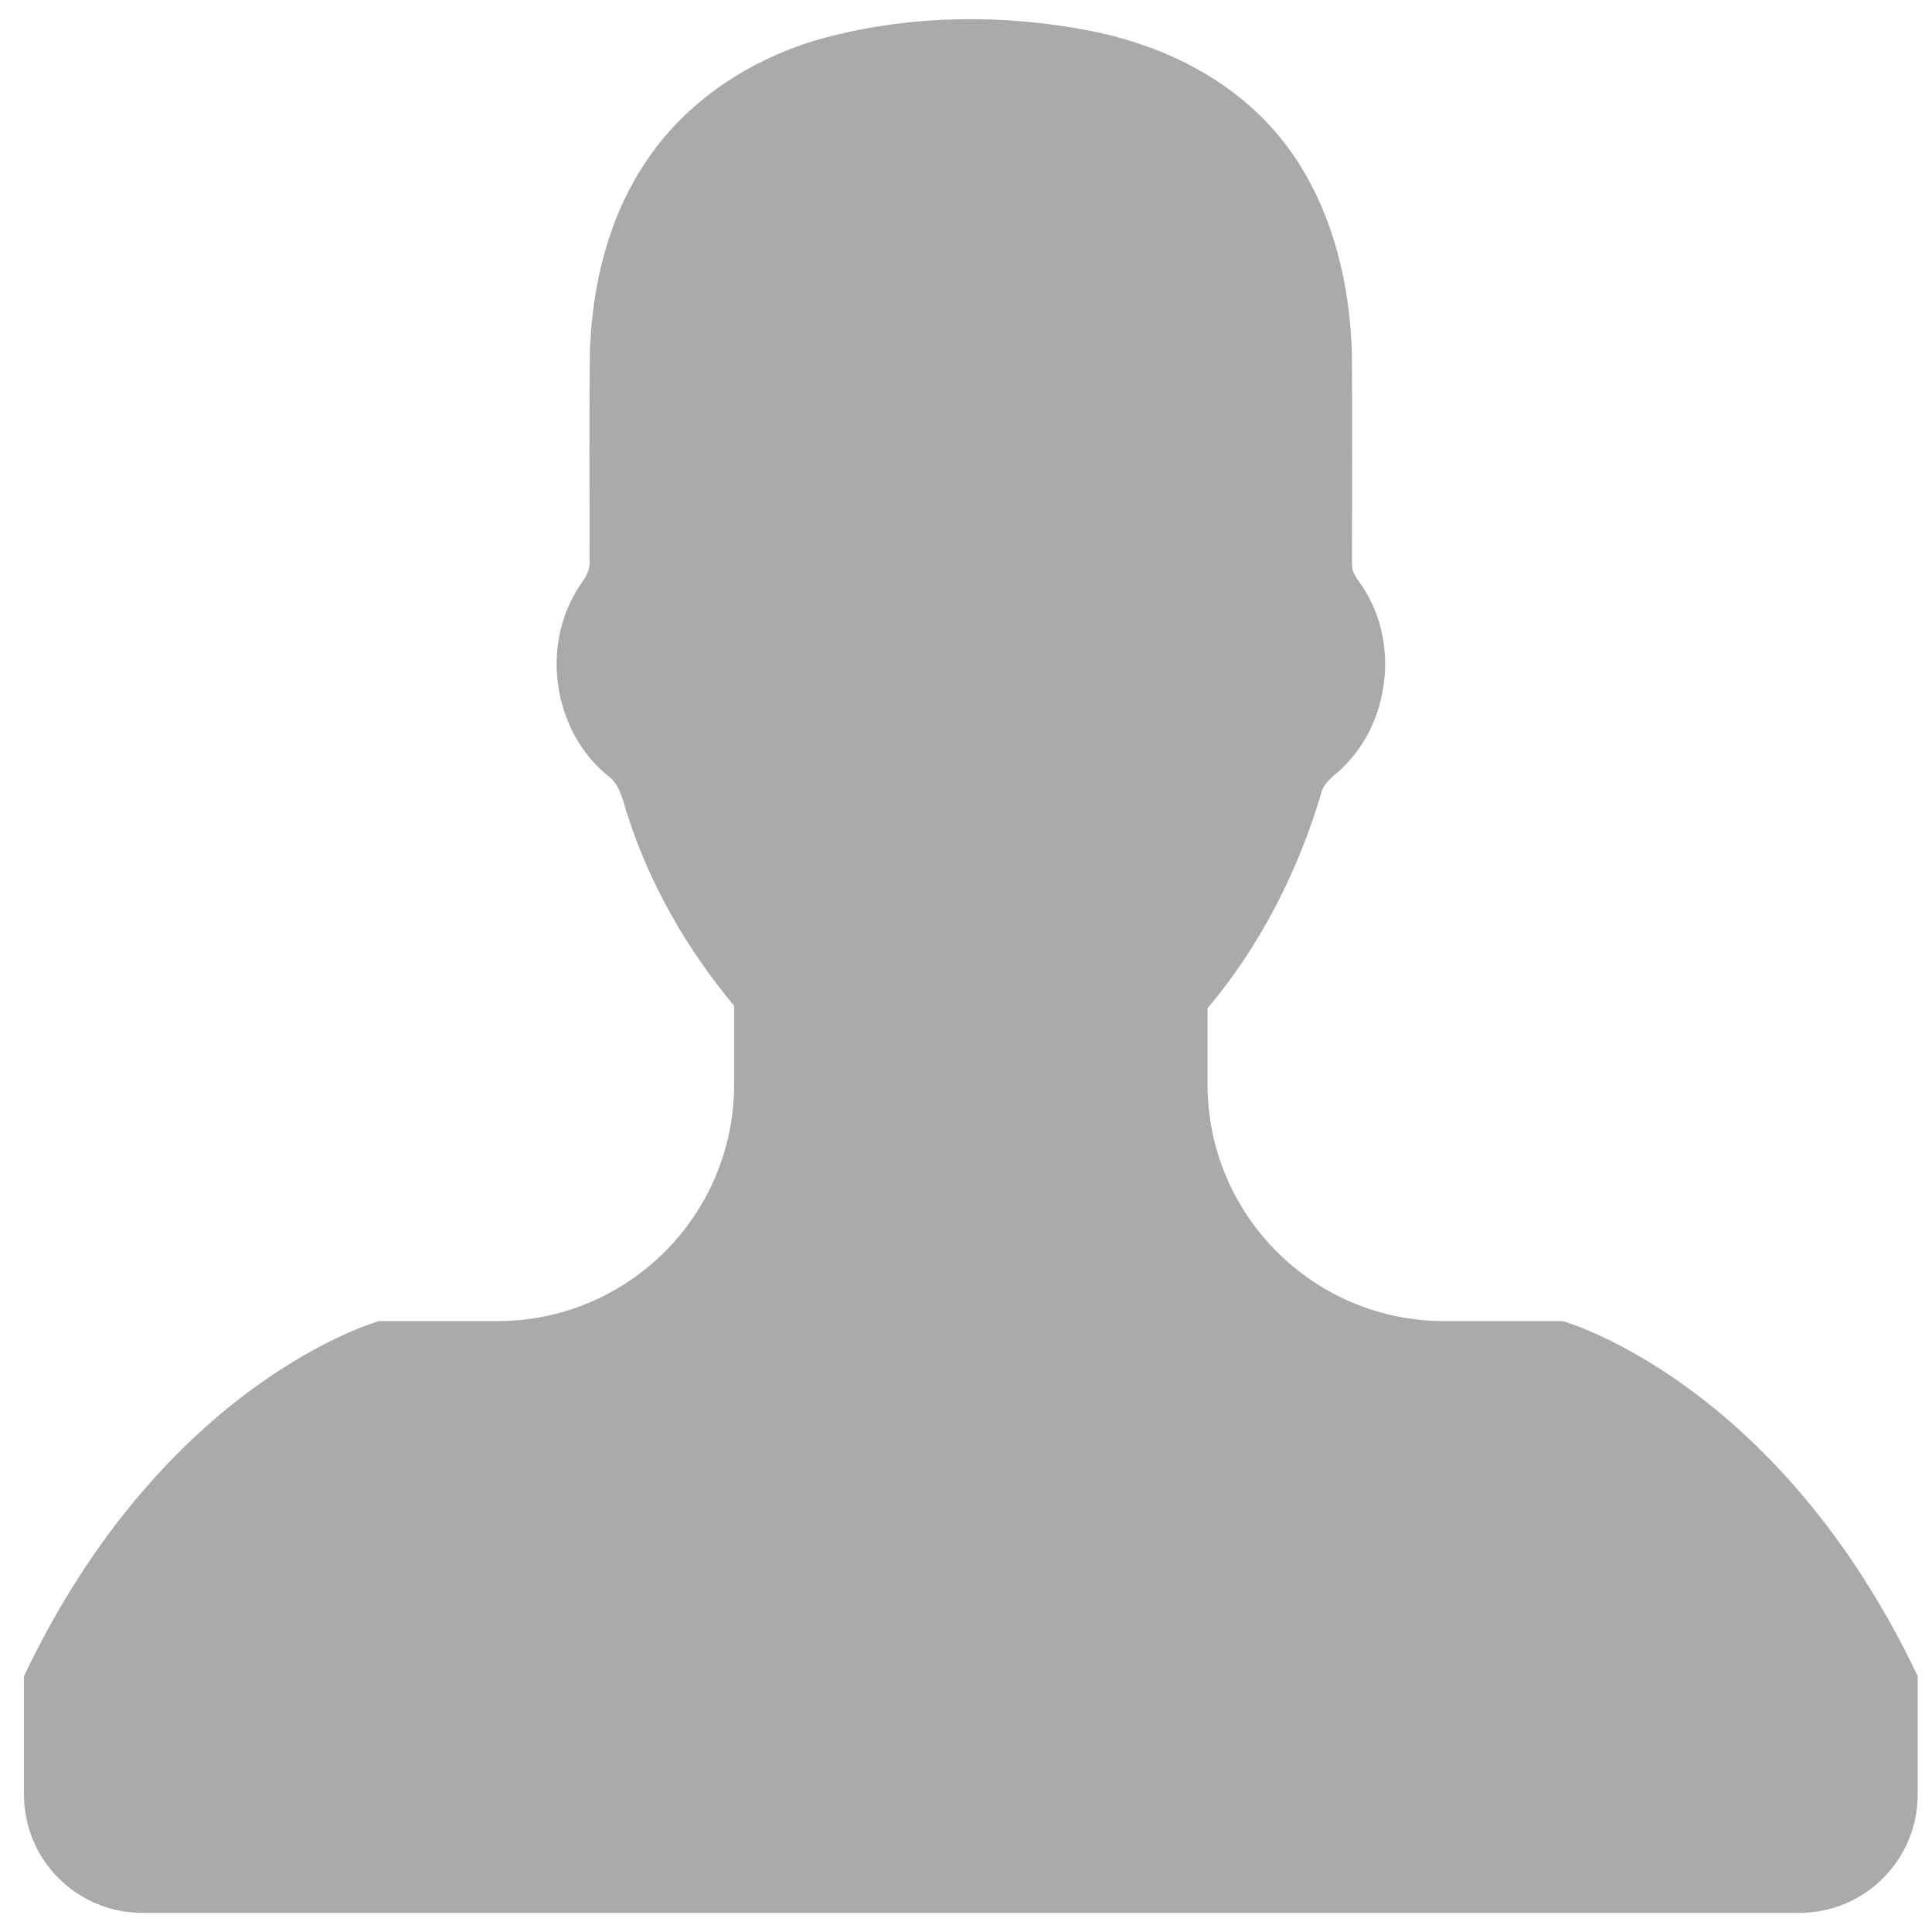
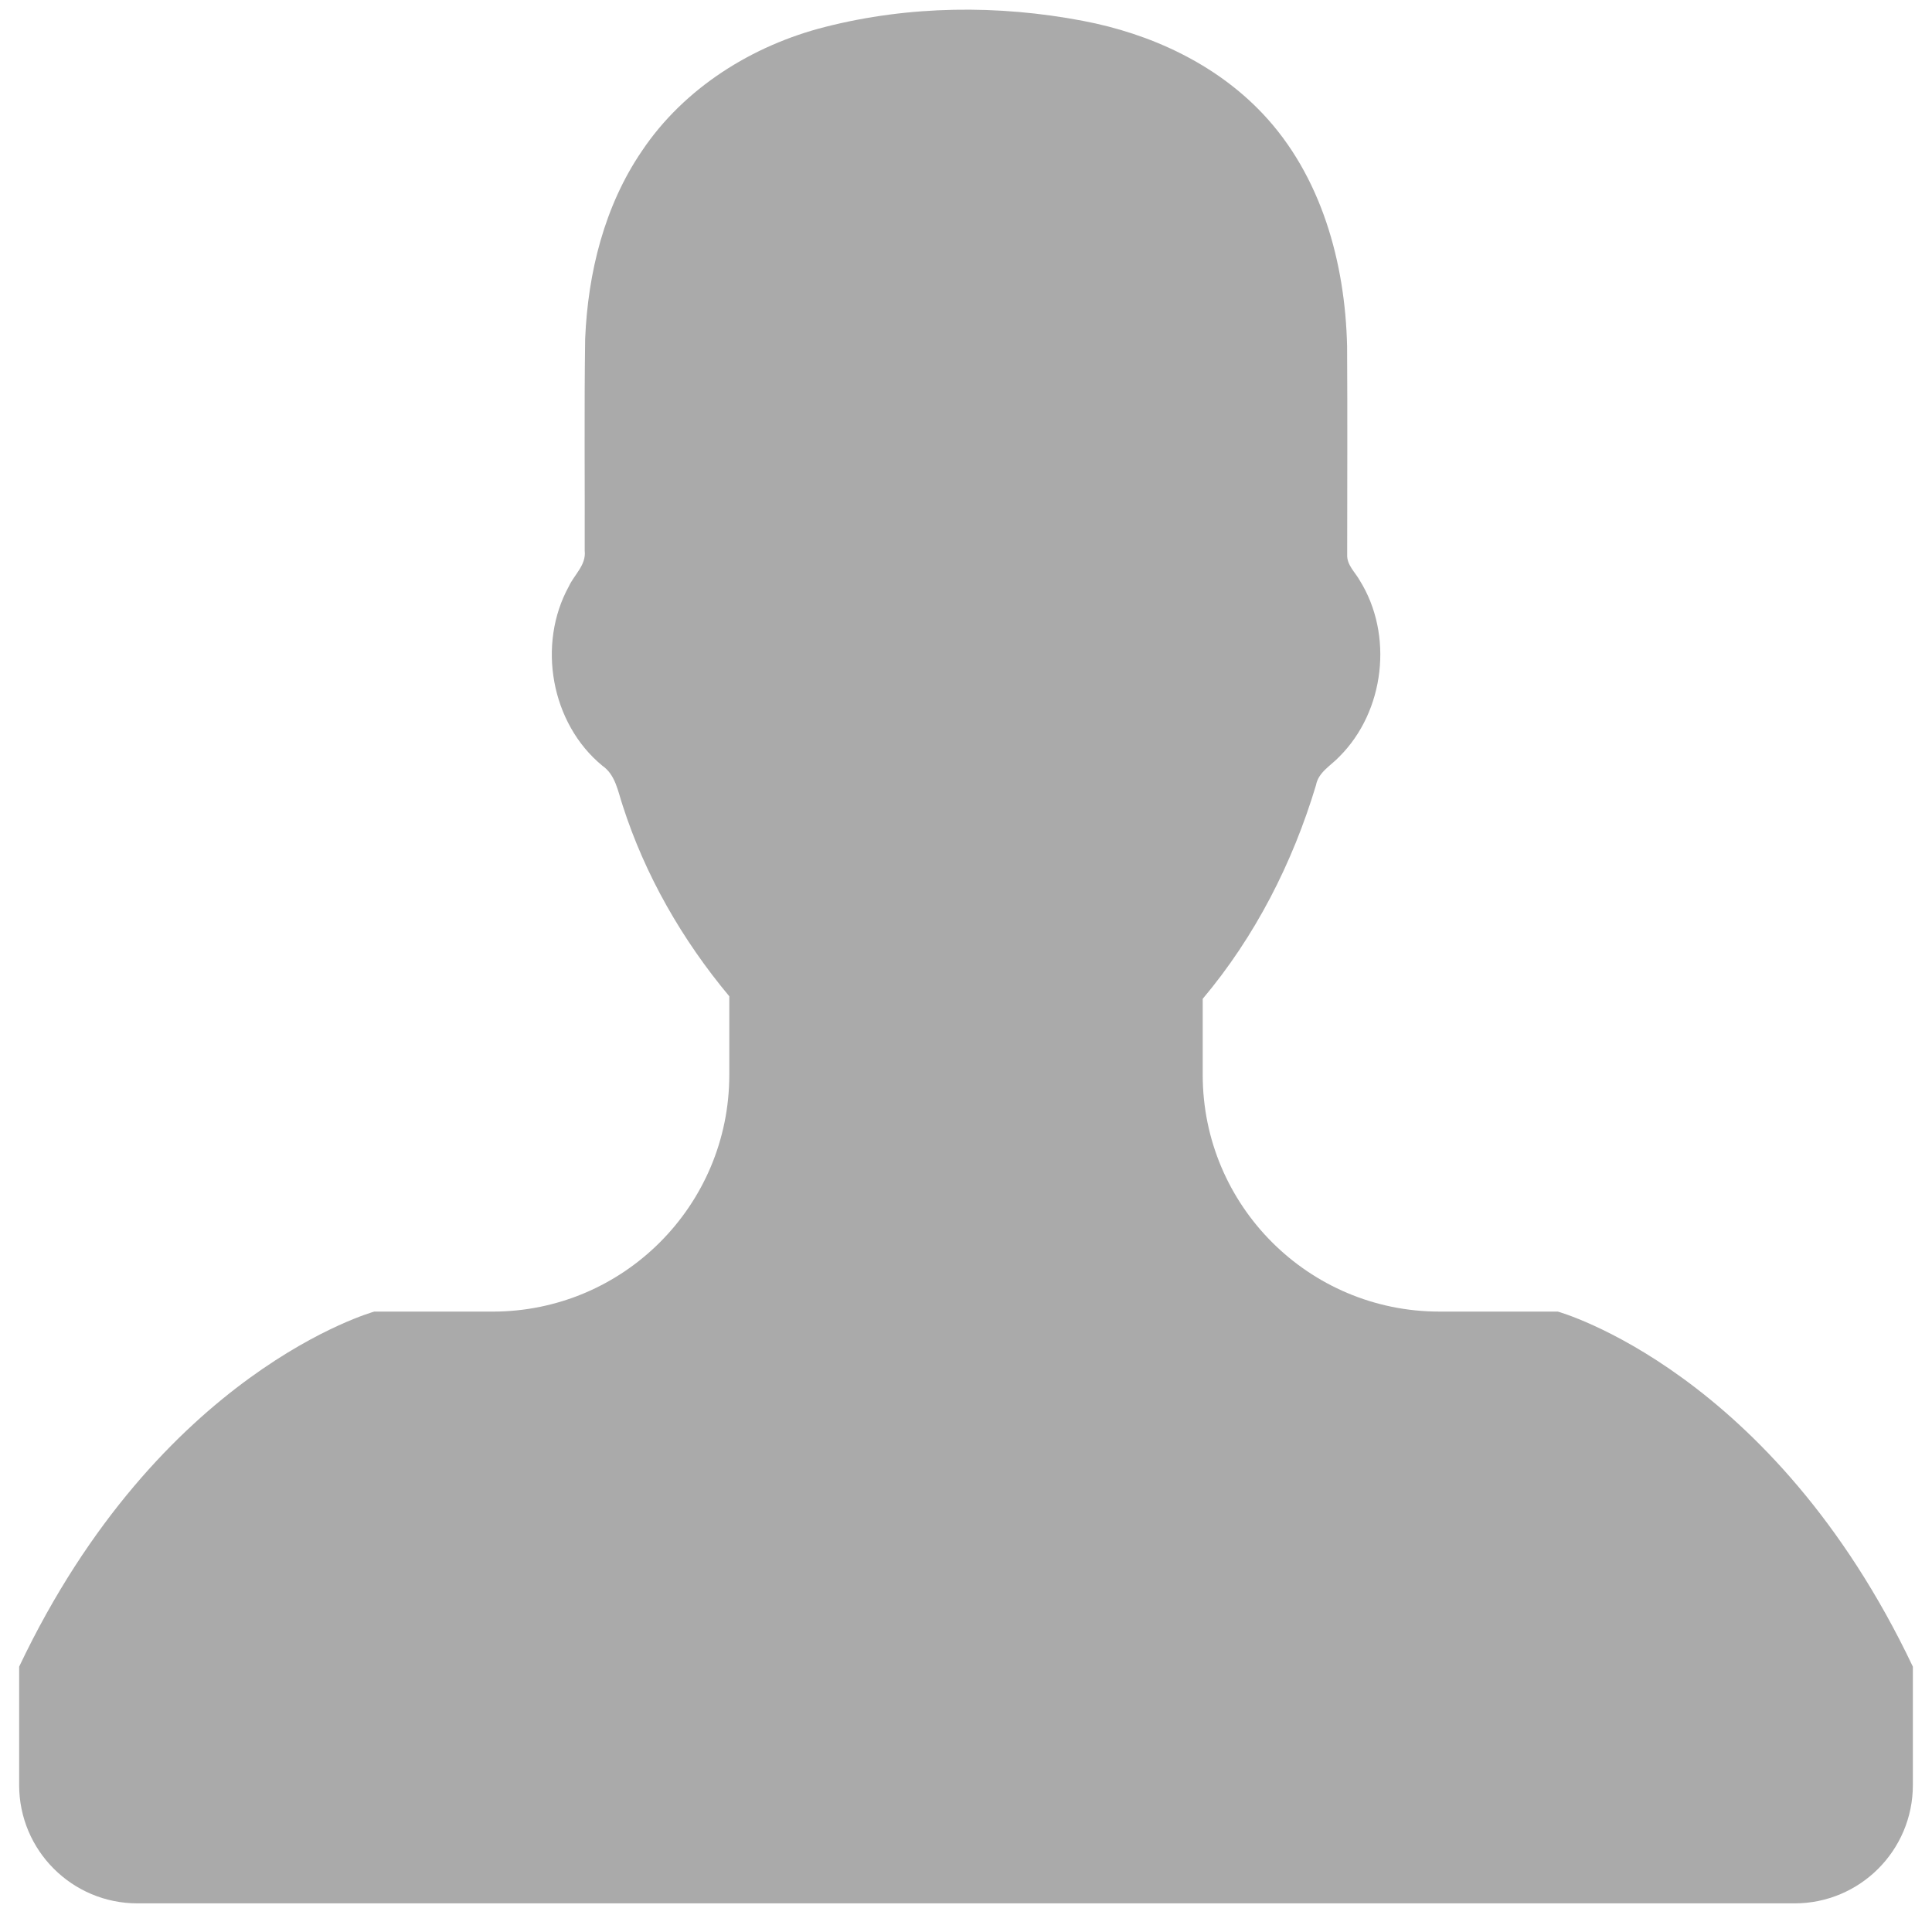
- <svg xmlns="http://www.w3.org/2000/svg" version="1.1" id="Capa_1" x="0px" y="0px" width="400px" height="400px" viewBox="42.605 42.606 400 400" enable-background="new 42.605 42.606 400 400" xml:space="preserve">
+ <svg xmlns="http://www.w3.org/2000/svg" version="1.1" id="Capa_1" x="0px" y="0px" width="400px" height="400px" viewBox="0 0 400 400" enable-background="new 0 0 400 400" xml:space="preserve">
  <g>
-     <path fill="#AAAAAA" d="M366.13,316.123h-24.506c-27.065,0-49.011-21.945-49.011-49.012v-15.744   c10.843-12.887,18.619-28.13,23.453-44.236c0.502-2.716,3.113-4.057,4.857-5.923c9.383-9.38,11.228-25.212,4.19-36.482   c-0.959-1.711-2.684-3.195-2.587-5.314c0-14.369,0.072-28.764-0.018-43.122c-0.386-17.337-5.339-35.371-17.493-48.208   c-9.813-10.373-23.287-16.549-37.188-19.191c-17.566-3.351-35.943-3.182-53.341,1.244c-15.077,3.805-29.243,12.635-38.001,25.726   c-7.756,11.379-11.154,25.197-11.728,38.815c-0.215,14.621-0.05,29.278-0.094,43.934c0.334,2.935-2.155,4.92-3.279,7.35   c-6.628,12.024-3.71,28.406,6.94,37.153c2.703,1.866,3.208,5.264,4.187,8.195c4.645,14.478,12.348,27.867,22.087,39.534v16.272   c0,27.066-21.943,49.012-49.009,49.012h-24.508c0,0-44.413,12.247-73.514,73.512v24.507c0,13.541,10.96,24.499,24.506,24.499   h343.067c13.543,0,24.501-10.959,24.501-24.499v-24.51C410.543,328.374,366.13,316.123,366.13,316.123z" />
+     <path fill="#AAAAAA" d="M322.526,271.55h-24.506c-27.065,0-49.011-21.944-49.011-49.012v-15.743   c10.843-12.888,18.619-28.131,23.453-44.236c0.502-2.716,3.113-4.058,4.856-5.923c9.384-9.38,11.228-25.212,4.19-36.482   c-0.959-1.711-2.684-3.195-2.588-5.313c0-14.369,0.072-28.765-0.018-43.122c-0.386-17.337-5.339-35.371-17.492-48.208   c-9.813-10.373-23.287-16.549-37.188-19.191c-17.566-3.351-35.943-3.182-53.341,1.244c-15.077,3.805-29.243,12.635-38.001,25.726   c-7.756,11.379-11.154,25.197-11.728,38.815c-0.215,14.621-0.05,29.278-0.094,43.934c0.334,2.936-2.155,4.92-3.279,7.351   c-6.628,12.023-3.71,28.406,6.94,37.152c2.703,1.866,3.208,5.265,4.187,8.195c4.645,14.479,12.348,27.867,22.087,39.534v16.271   c0,27.066-21.943,49.012-49.009,49.012H77.478c0,0-44.413,12.247-73.514,73.513v24.507c0,13.541,10.96,24.499,24.506,24.499   h343.068c13.542,0,24.5-10.959,24.5-24.499v-24.51C366.939,283.801,322.526,271.55,322.526,271.55z" />
  </g>
</svg>
